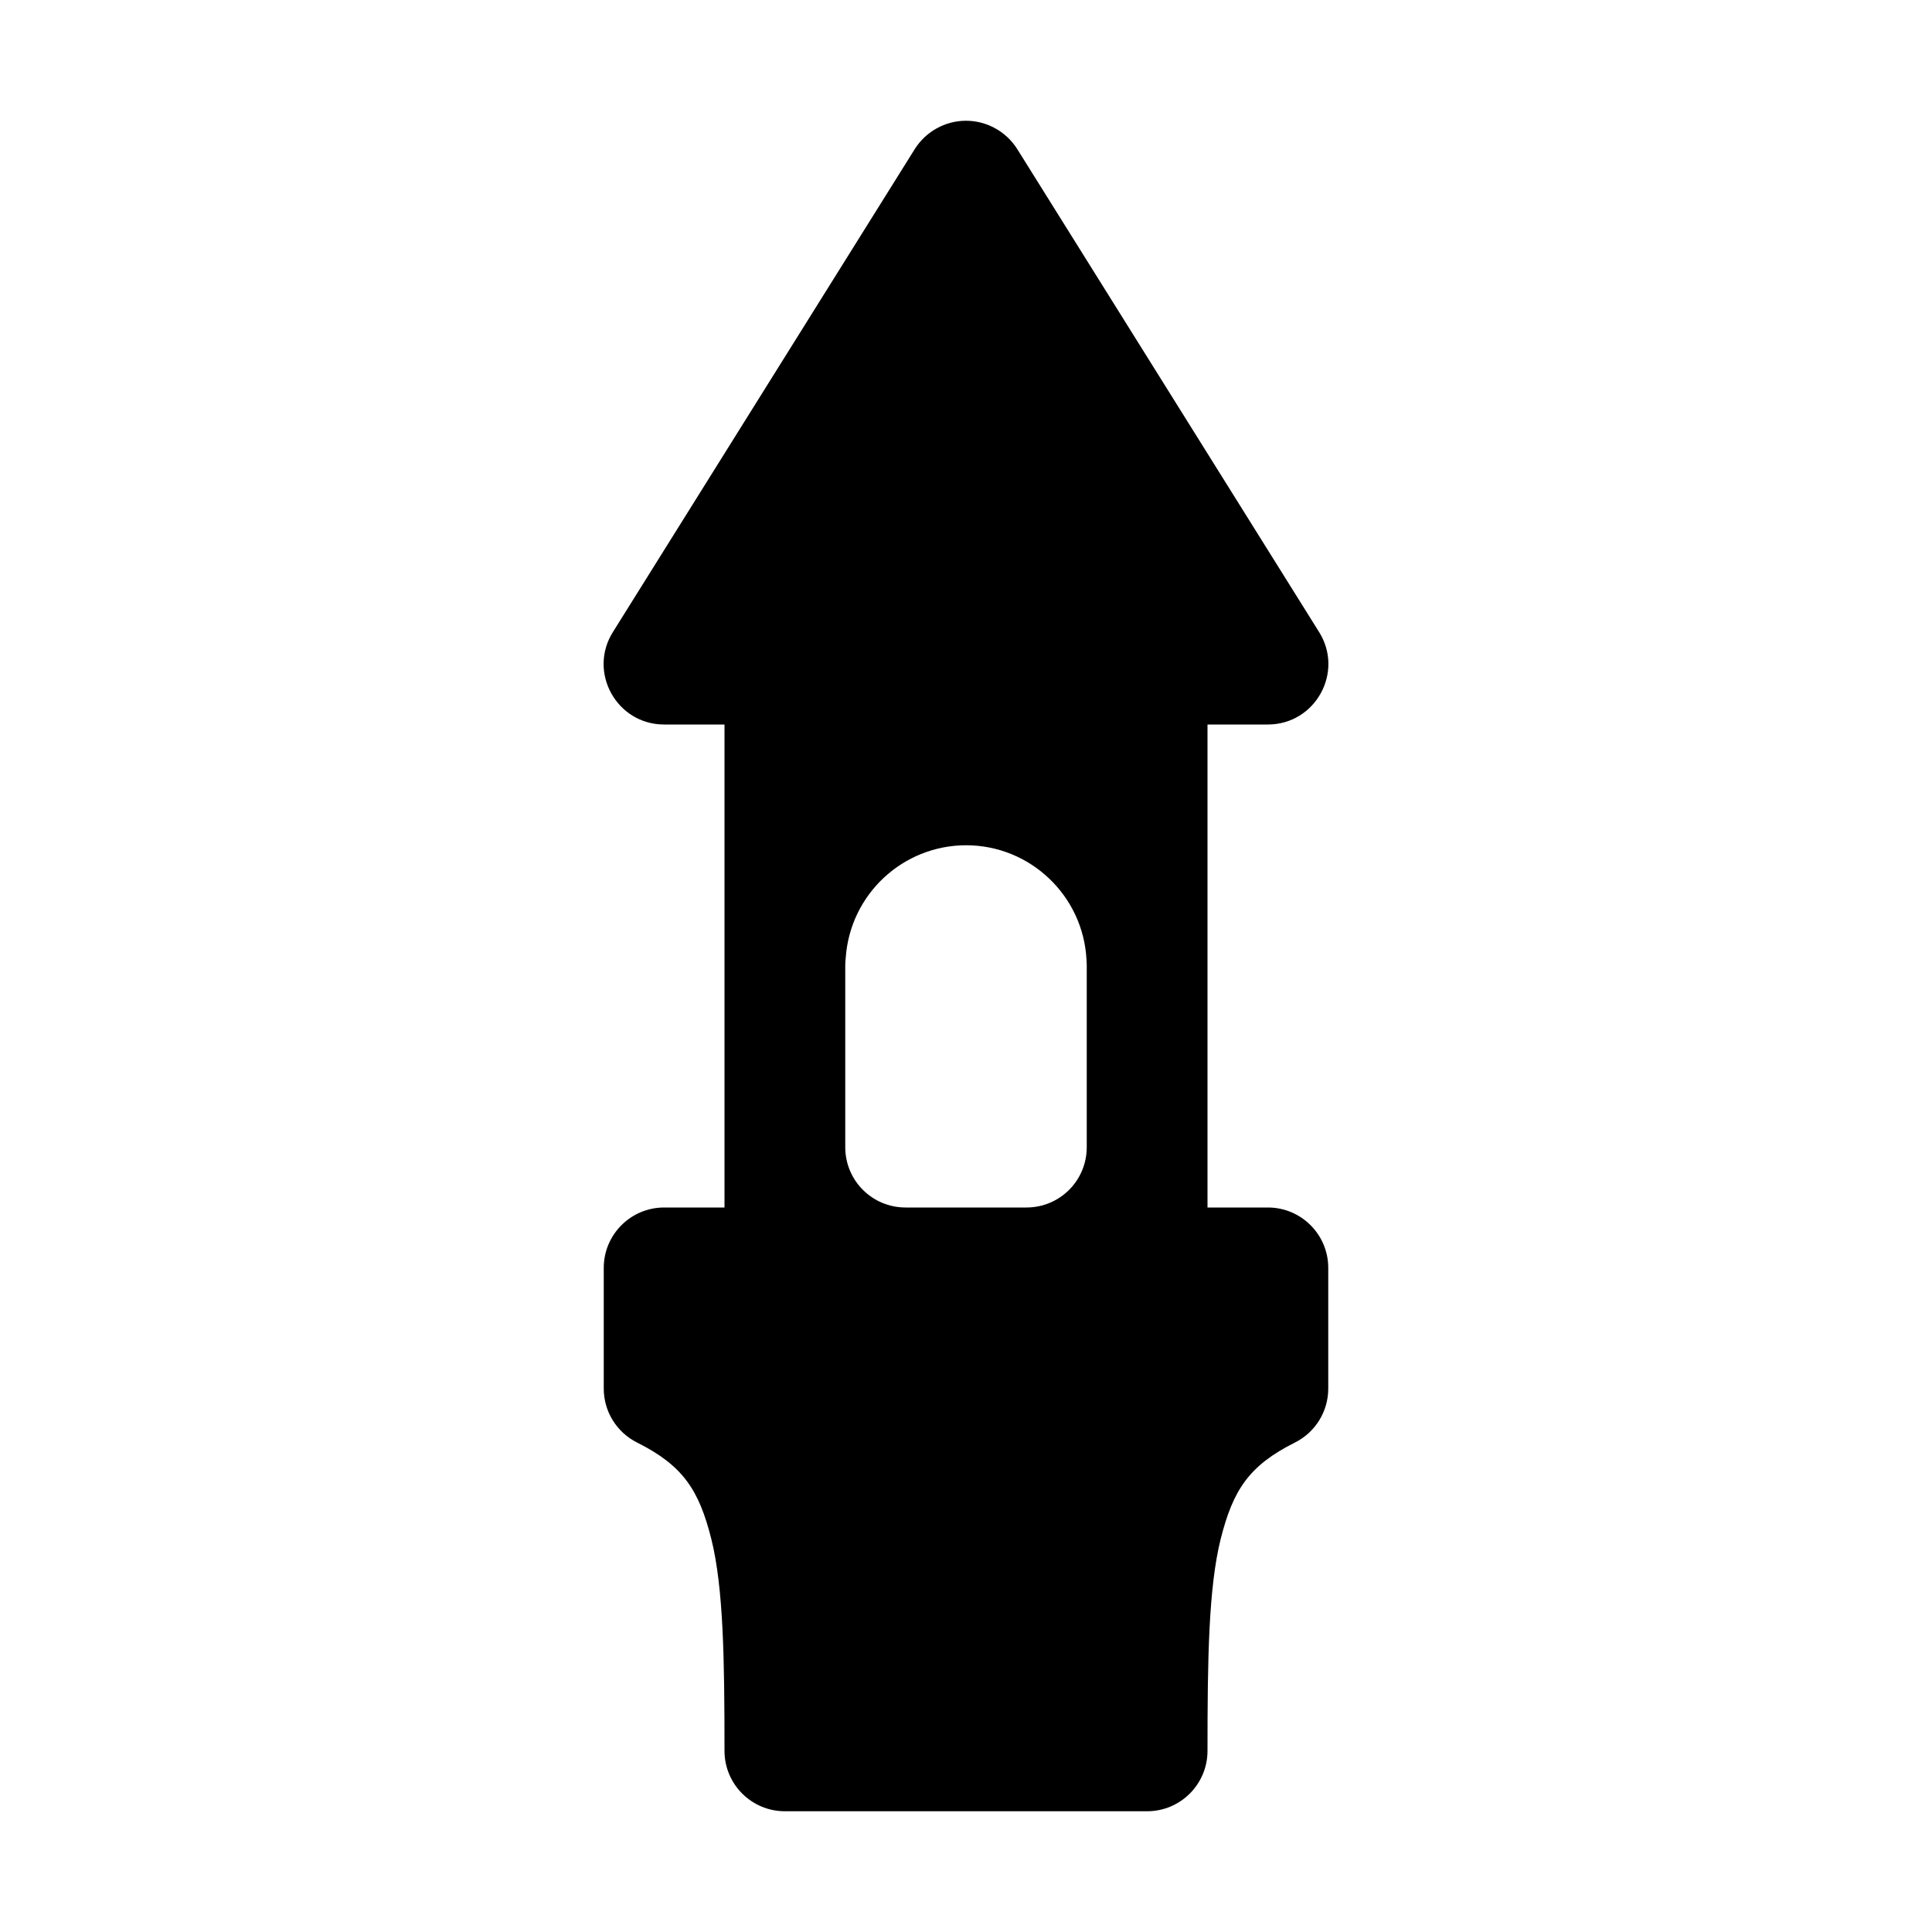
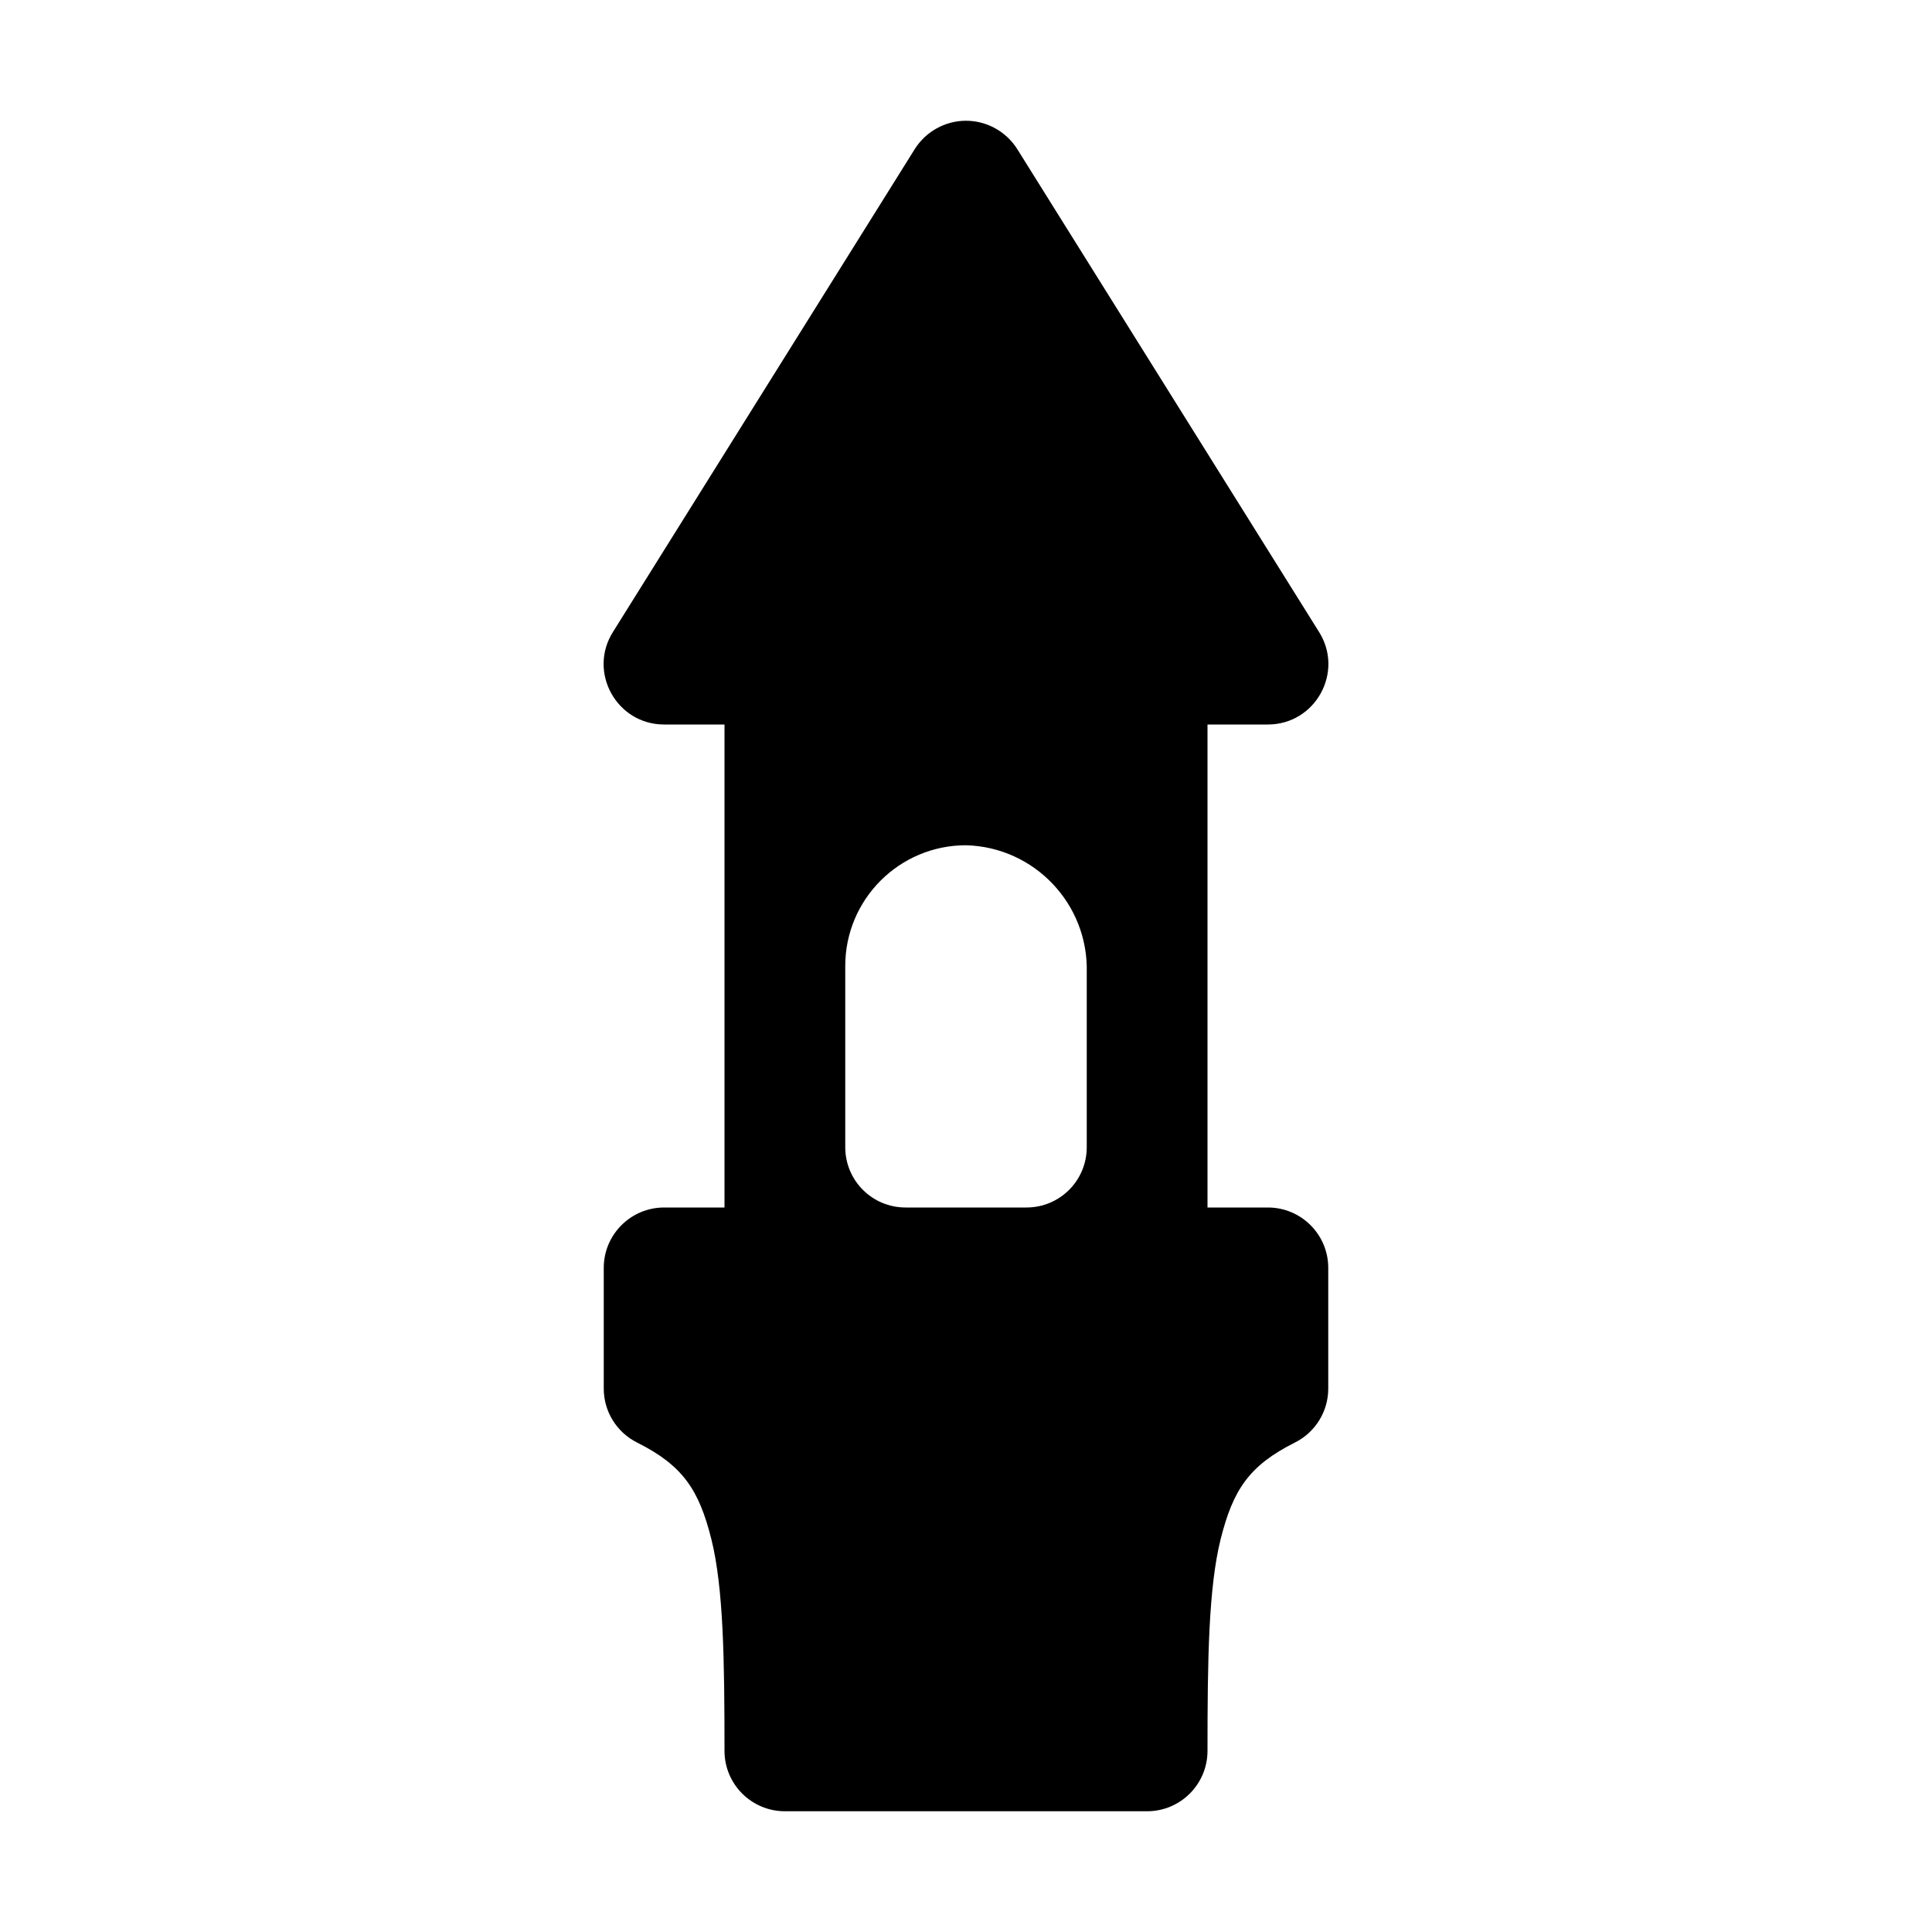
<svg xmlns="http://www.w3.org/2000/svg" width="16" height="16">
-   <path d="M 8.0,1.0 C 7.828,1 7.668,1.089 7.576,1.234 L 5.076,5.234 C 4.867,5.567 5.107,6 5.5,6.0 L 6.0,6.0 L 6.0,10.0 L 5.5,10.0 C 5.224,10.0 5.0,10.224 5.0,10.5 L 5.0,11.5 C 5,11.69 5.108,11.863 5.277,11.947 C 5.658,12.138 5.789,12.341 5.891,12.746 C 5.992,13.151 6.0,13.75 6.0,14.5 C 6.0,14.776 6.224,15.0 6.5,15.0 L 9.5,15.0 C 9.776,15.0 10.0,14.776 10.0,14.5 C 10.0,13.75 10.008,13.151 10.109,12.746 C 10.211,12.341 10.342,12.138 10.723,11.947 C 10.892,11.863 11,11.69 11.0,11.5 L 11.0,10.5 C 11.0,10.224 10.776,10.0 10.5,10.0 L 10.0,10.0 L 10.0,6.0 L 10.5,6.0 C 10.893,6 11.133,5.567 10.924,5.234 L 8.424,1.234 C 8.332,1.089 8.172,1 8.0,1.0 M 8.0,7.0 C 8.532,7 8.971,7.418 8.998,7.949 C 8.999,7.966 9.0,7.983 9.0,8.0 L 9.0,9.5 C 9.0,9.777 8.777,10.0 8.5,10.0 L 7.5,10.0 C 7.223,10.0 7.0,9.777 7.0,9.5 L 7.0,8.0 C 7.0,7.977 7.001,7.954 7.004,7.932 C 7.04,7.408 7.475,7.001 8,7.0 L 8.0,7.0" fill="#000" />
+   <path d="M 8.0,1.0 C 7.828,1 7.668,1.089 7.576,1.234 L 5.076,5.234 C 4.867,5.567 5.107,6 5.5,6.0 L 6.0,6.0 L 6.0,10.0 L 5.5,10.0 C 5.224,10.0 5.0,10.224 5.0,10.5 L 5.0,11.5 C 5,11.69 5.108,11.863 5.277,11.947 C 5.658,12.138 5.789,12.341 5.891,12.746 C 5.992,13.151 6.0,13.75 6.0,14.5 C 6.0,14.776 6.224,15.0 6.5,15.0 L 9.5,15.0 C 9.776,15.0 10.0,14.776 10.0,14.5 C 10.0,13.75 10.008,13.151 10.109,12.746 C 10.211,12.341 10.342,12.138 10.723,11.947 C 10.892,11.863 11,11.69 11.0,11.5 L 11.0,10.5 C 11.0,10.224 10.776,10.0 10.5,10.0 L 10.0,10.0 L 10.0,6.0 L 10.5,6.0 C 10.893,6 11.133,5.567 10.924,5.234 L 8.424,1.234 C 8.332,1.089 8.172,1 8.0,1.0 M 9.0,8.055 L 9.0,9.5 C 9,9.777 8.777,10.0 8.5,10.0 L 7.5,10.0 C 7.223,10.0 7,9.777 7.0,9.5 L 7.0,8.0 A 1.0,1.0 134.999 0,1 8.0,7.0 A 1.028,1.028 46.534 0,1 9.0,8.055" fill="#000" />
</svg>
